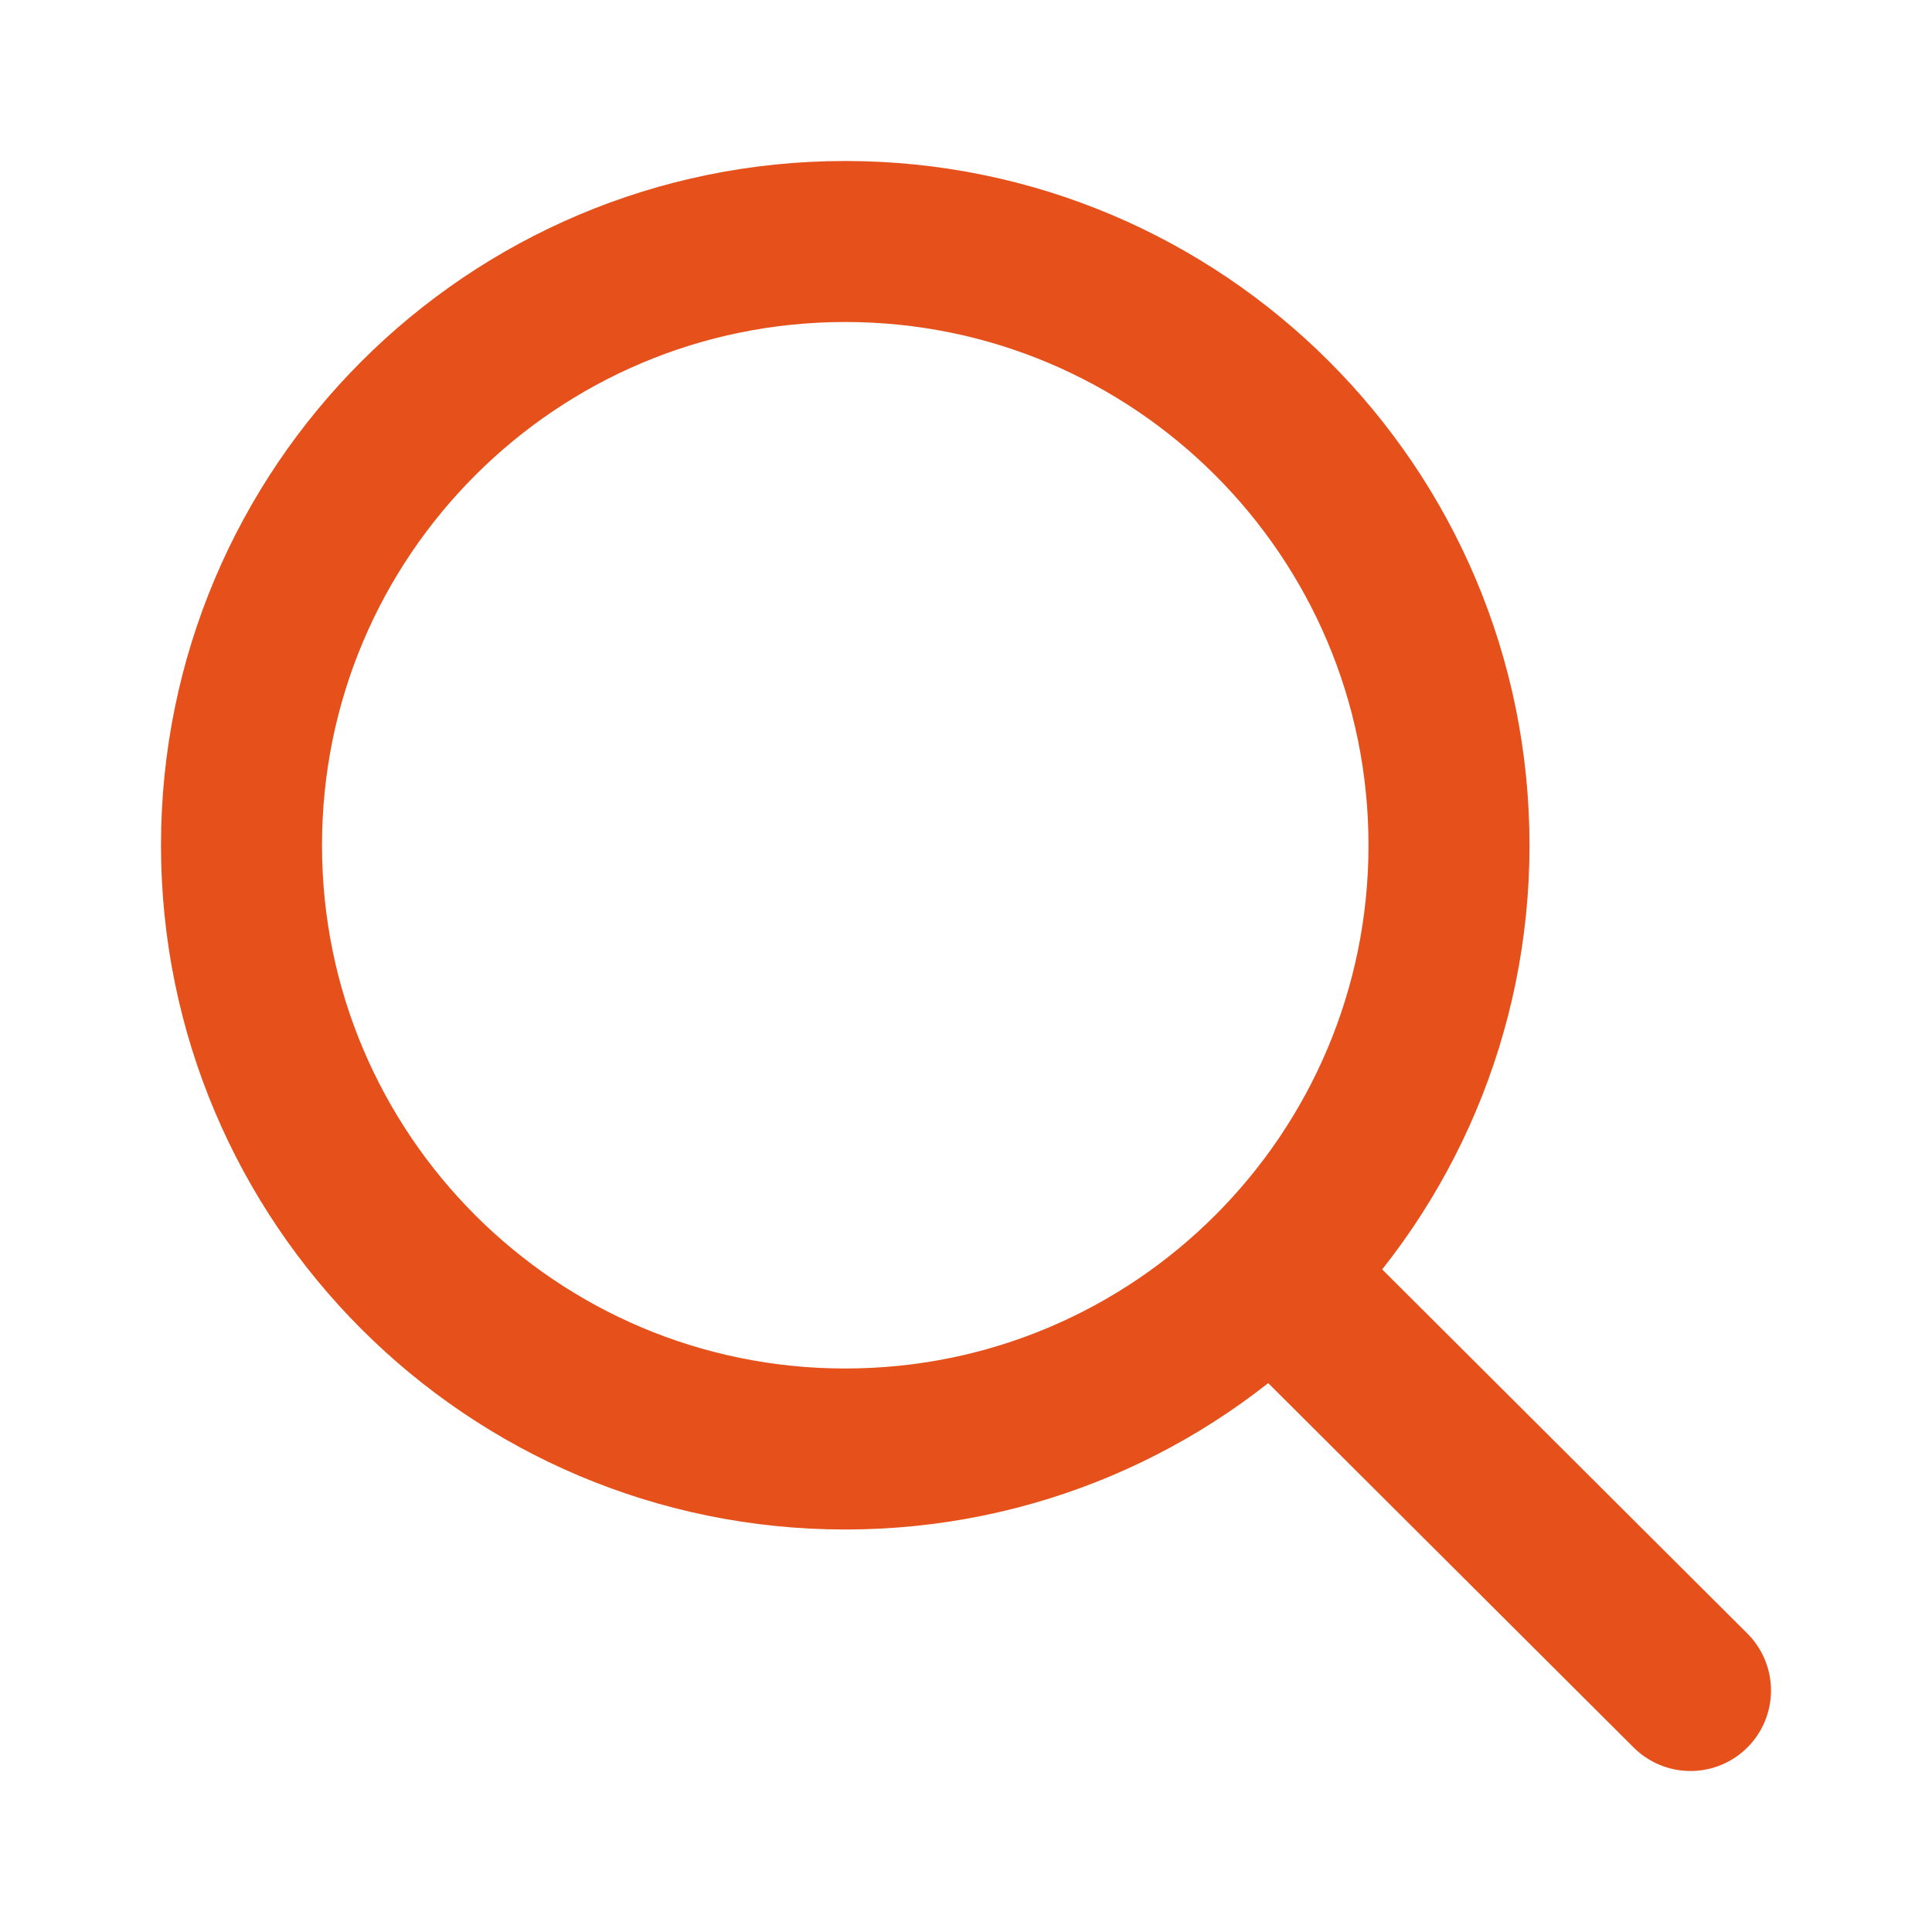
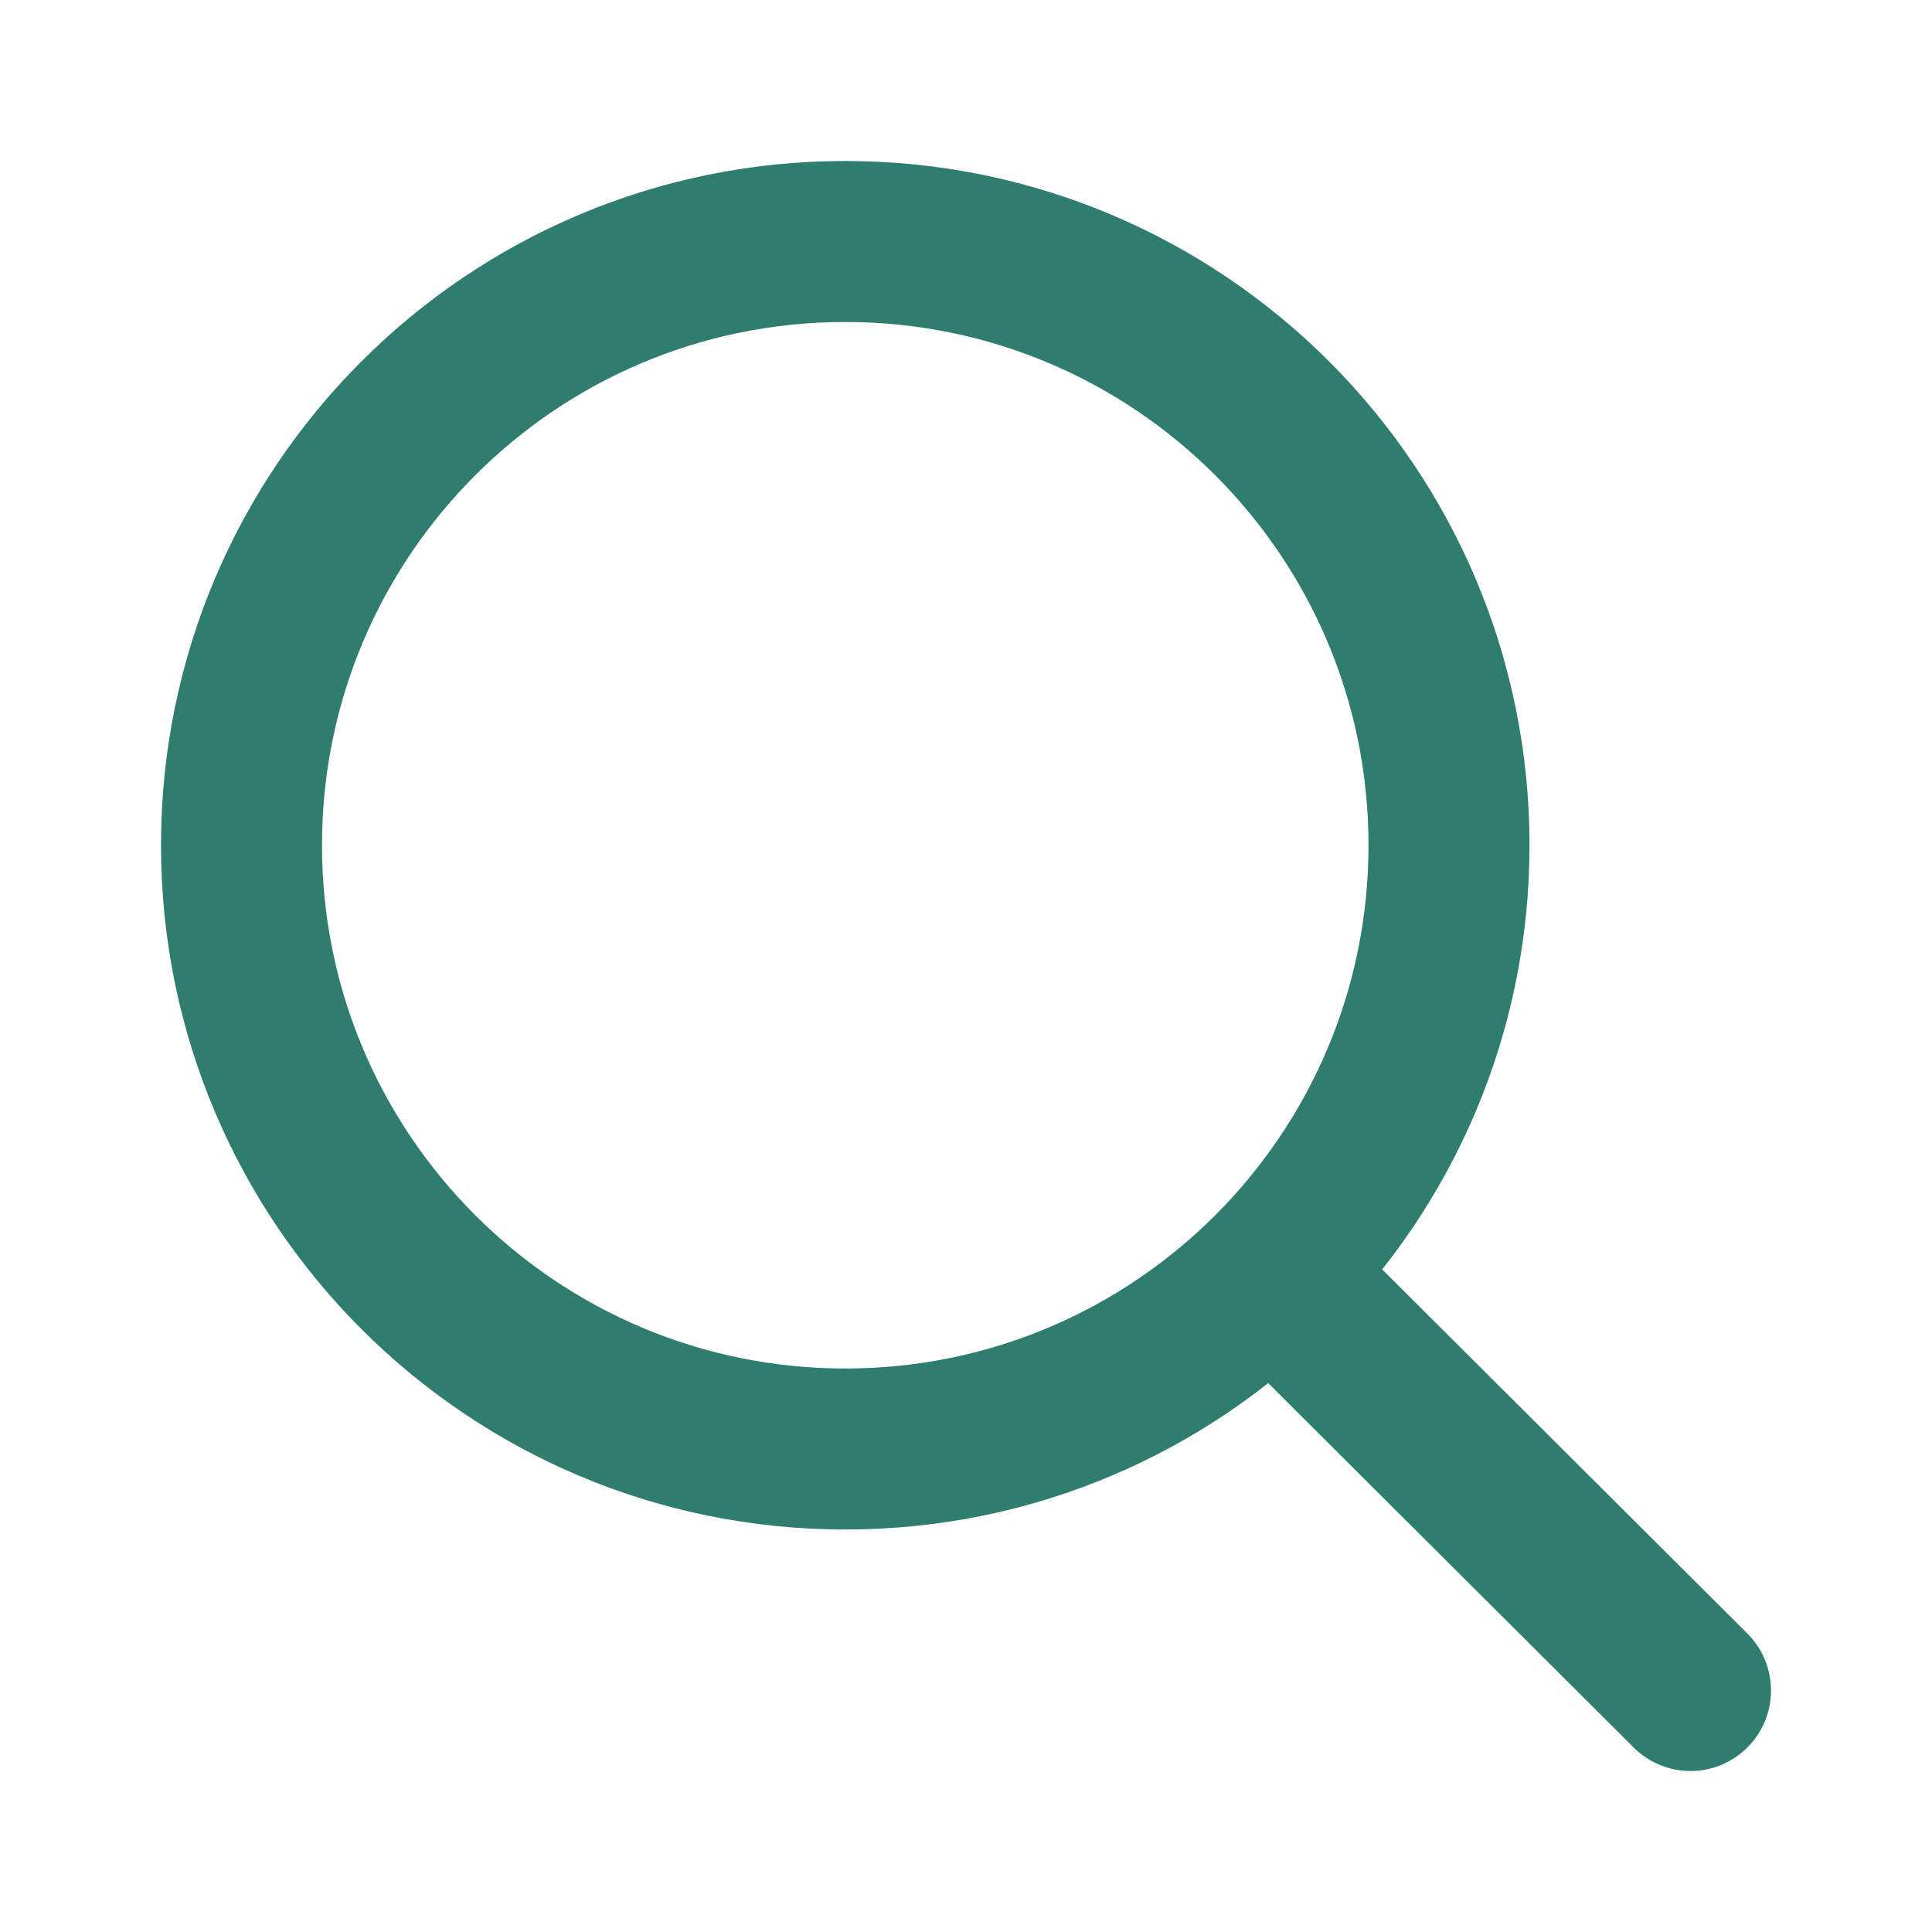
<svg xmlns="http://www.w3.org/2000/svg" width="800px" height="800px" viewBox="0 0 24 24" fill="none">
  <g id="SVGRepo_bgCarrier" stroke-width="0" />
  <g id="SVGRepo_tracerCarrier" stroke-linecap="round" stroke-linejoin="round" />
  <g id="SVGRepo_iconCarrier">
-     <path d="M15.796 15.811L21 21M18 10.5C18 14.642 14.642 18 10.5 18C6.358 18 3 14.642 3 10.5C3 6.358 6.358 3 10.5 3C14.642 3 18 6.358 18 10.5Z" stroke="#E6501B" stroke-width="2" stroke-linecap="round" stroke-linejoin="round" />
+     <path d="M15.796 15.811L21 21M18 10.5C18 14.642 14.642 18 10.5 18C6.358 18 3 14.642 3 10.5C3 6.358 6.358 3 10.5 3C14.642 3 18 6.358 18 10.5Z" stroke="#2F7D6E" stroke-width="2" stroke-linecap="round" stroke-linejoin="round" />
  </g>
</svg>
